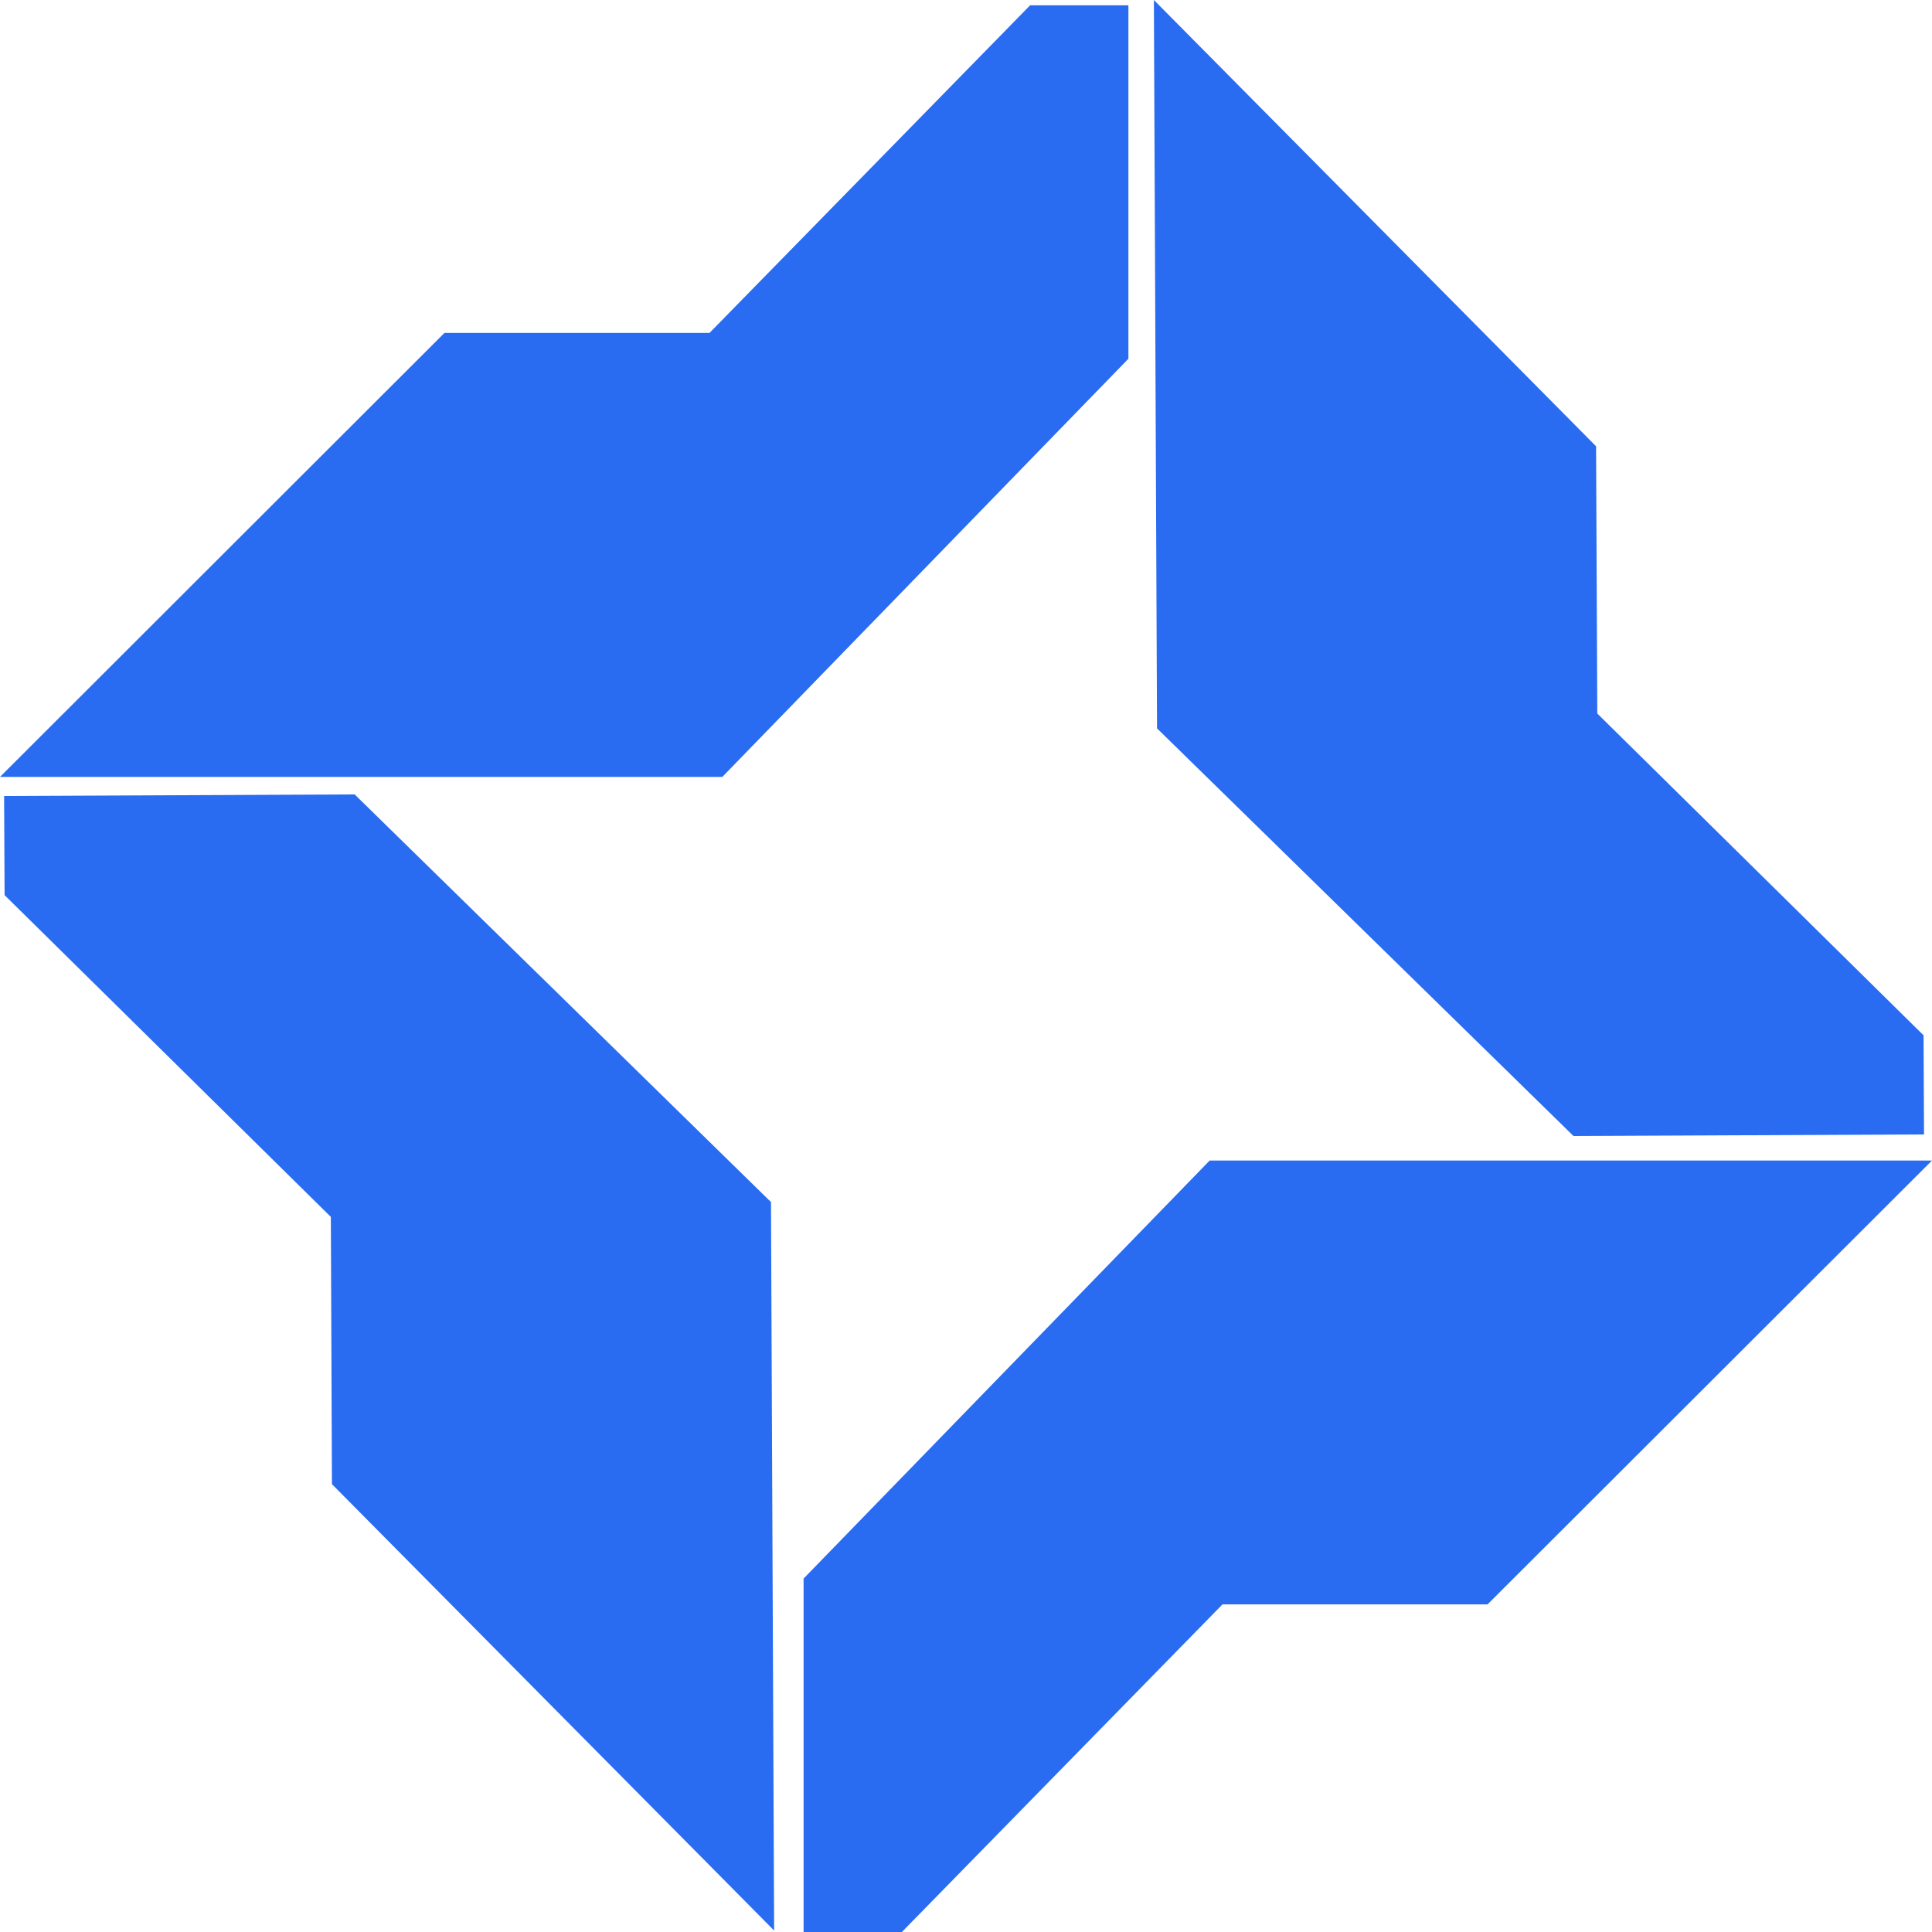
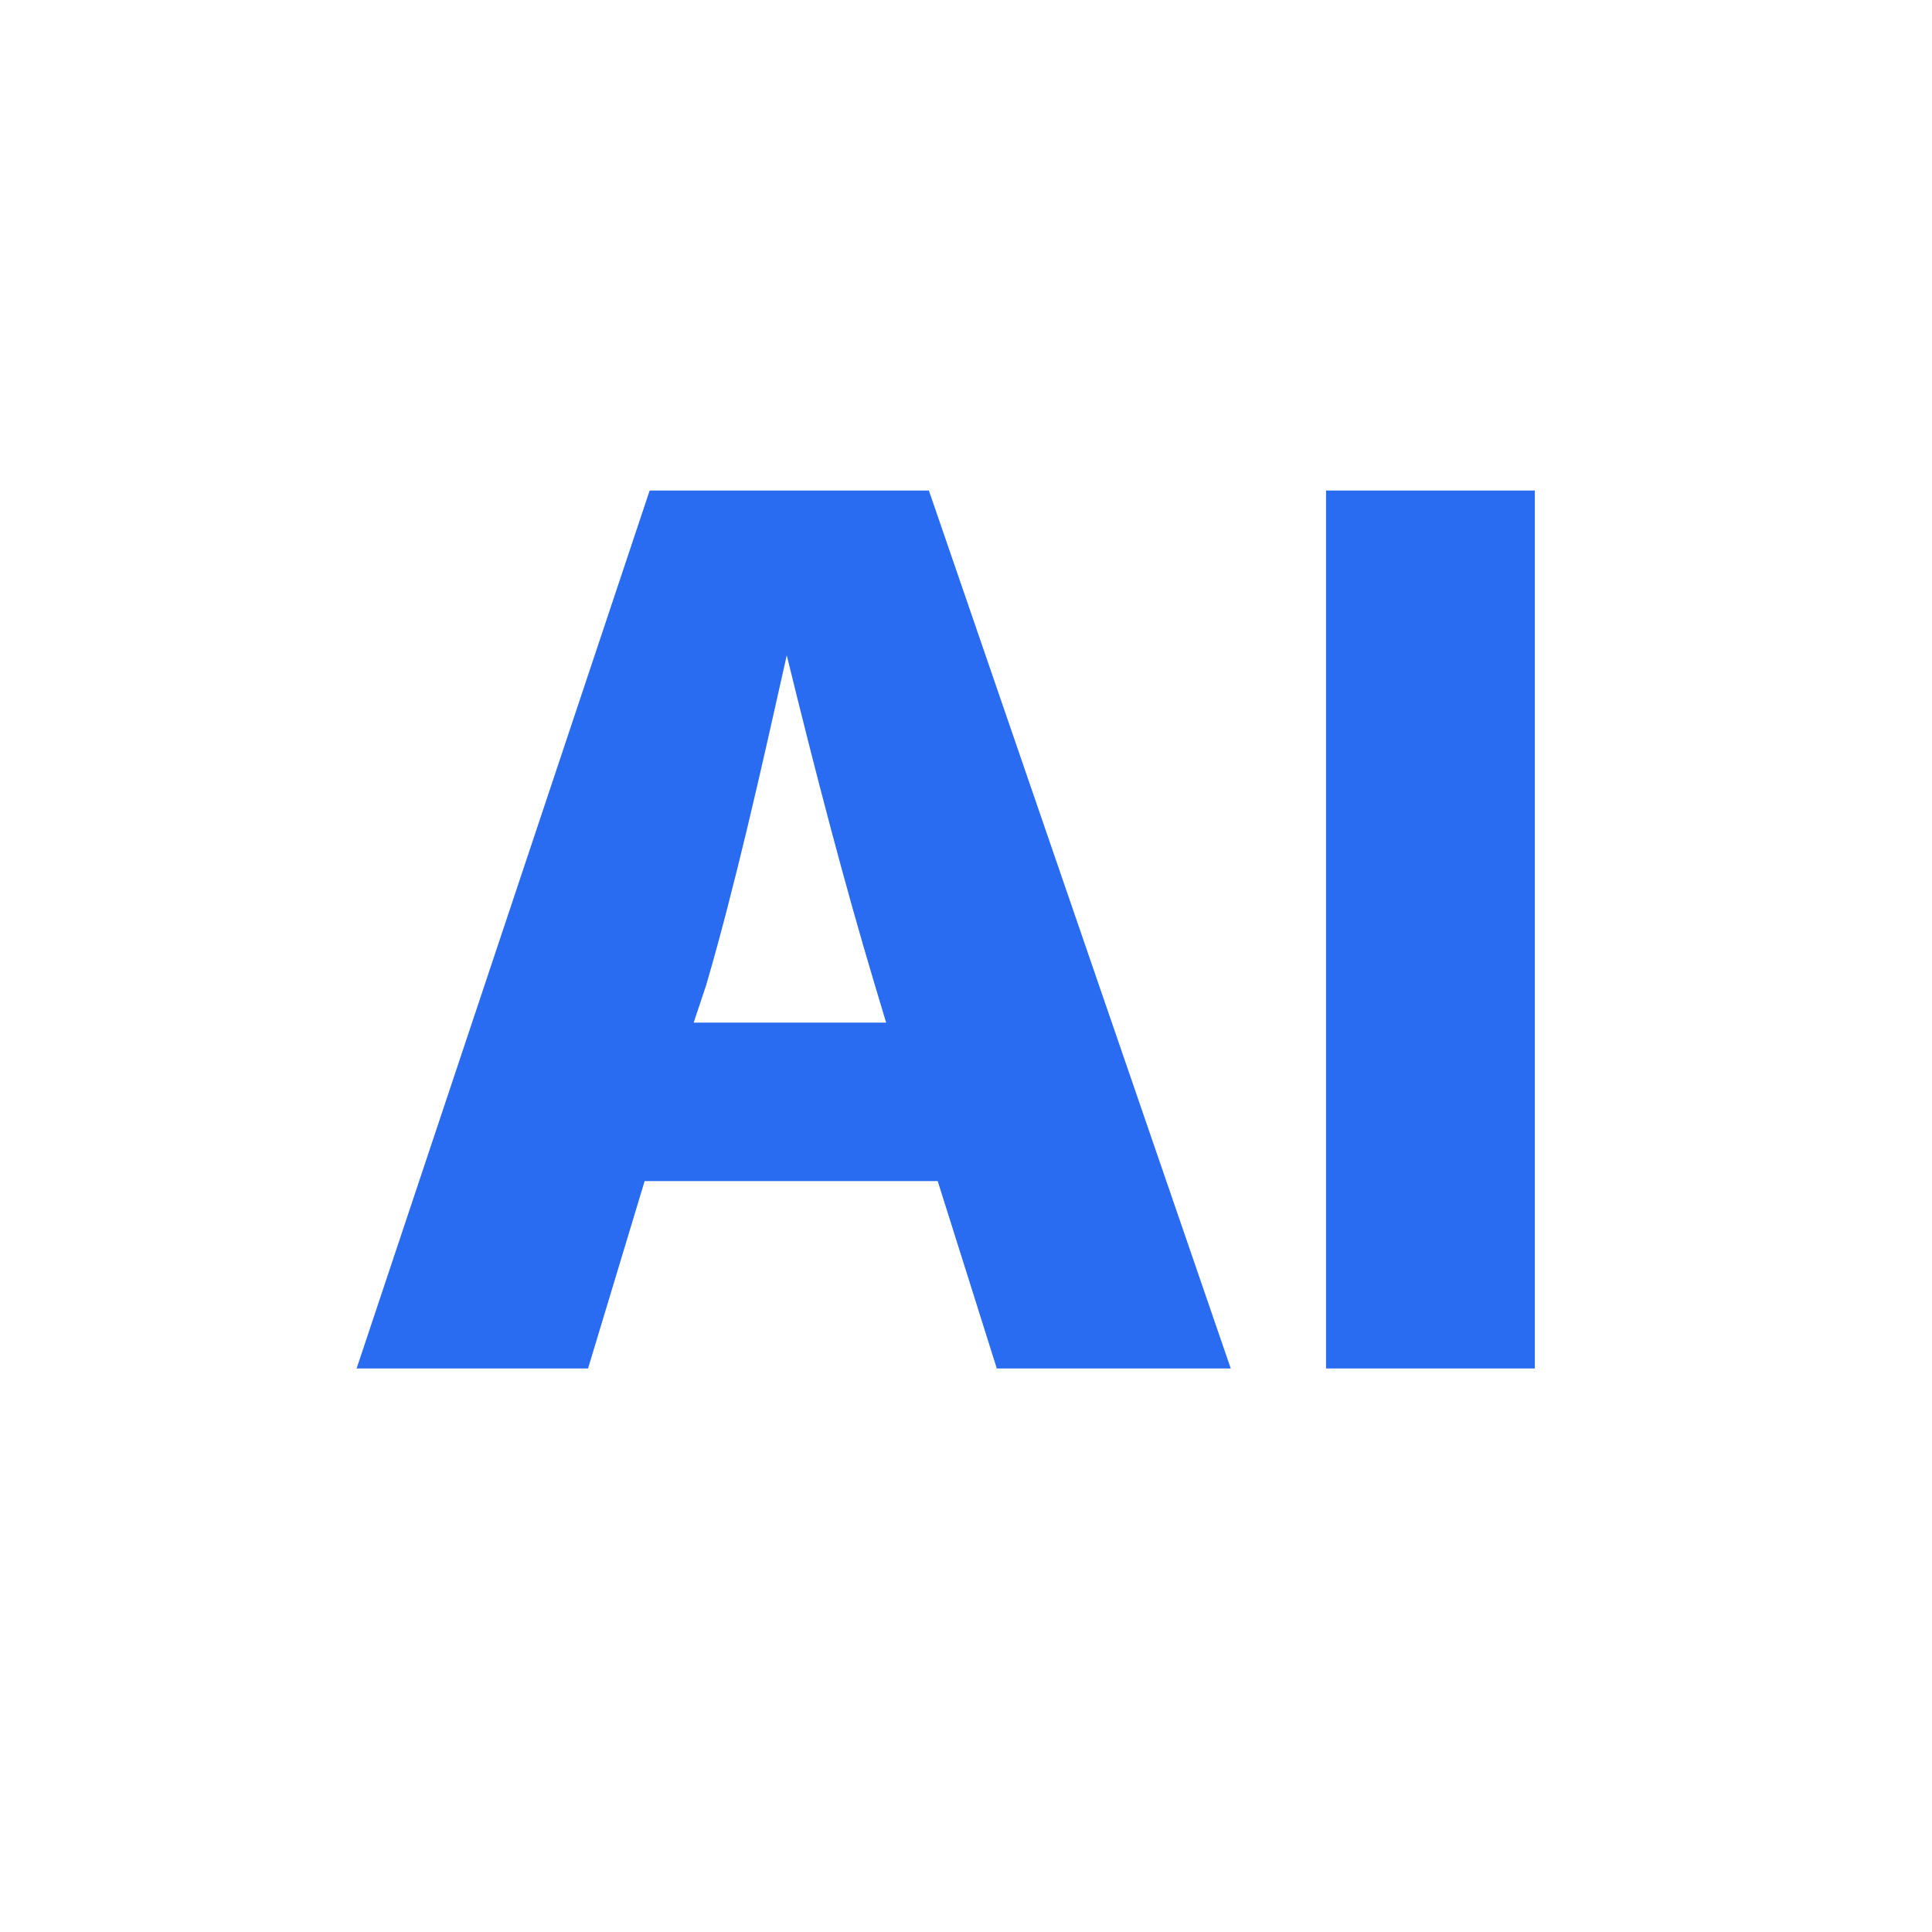
- <svg xmlns="http://www.w3.org/2000/svg" width="16" height="16" viewBox="0 0 16 16" fill="none">
-   <path d="M3.681 2.757L0 6.434H5.982L9.345 2.971V0.044H8.531L5.876 2.757H3.681Z" fill="#296CF2" />
-   <path d="M12.319 13.287L16 9.611H10.018L6.655 13.073V16H7.469L10.124 13.287H12.319Z" fill="#296CF2" />
-   <path d="M13.218 3.696L9.556 0L9.582 6.032L13.031 9.408L15.934 9.395L15.93 8.574L13.228 5.909L13.218 3.696Z" fill="#296CF2" />
-   <path d="M2.749 12.291L6.411 15.988L6.385 9.955L2.937 6.579L0.034 6.592L0.038 7.413L2.74 10.078L2.749 12.291Z" fill="#296CF2" />
+ <svg xmlns="http://www.w3.org/2000/svg" width="16" height="16" viewBox="0 0 24 24" fill="none">
+   <text x="12" y="17" text-anchor="middle" font-family="'Inter','Helvetica Neue',Arial,sans-serif" font-size="15" font-weight="800" fill="#296CF2">AI</text>
</svg>
